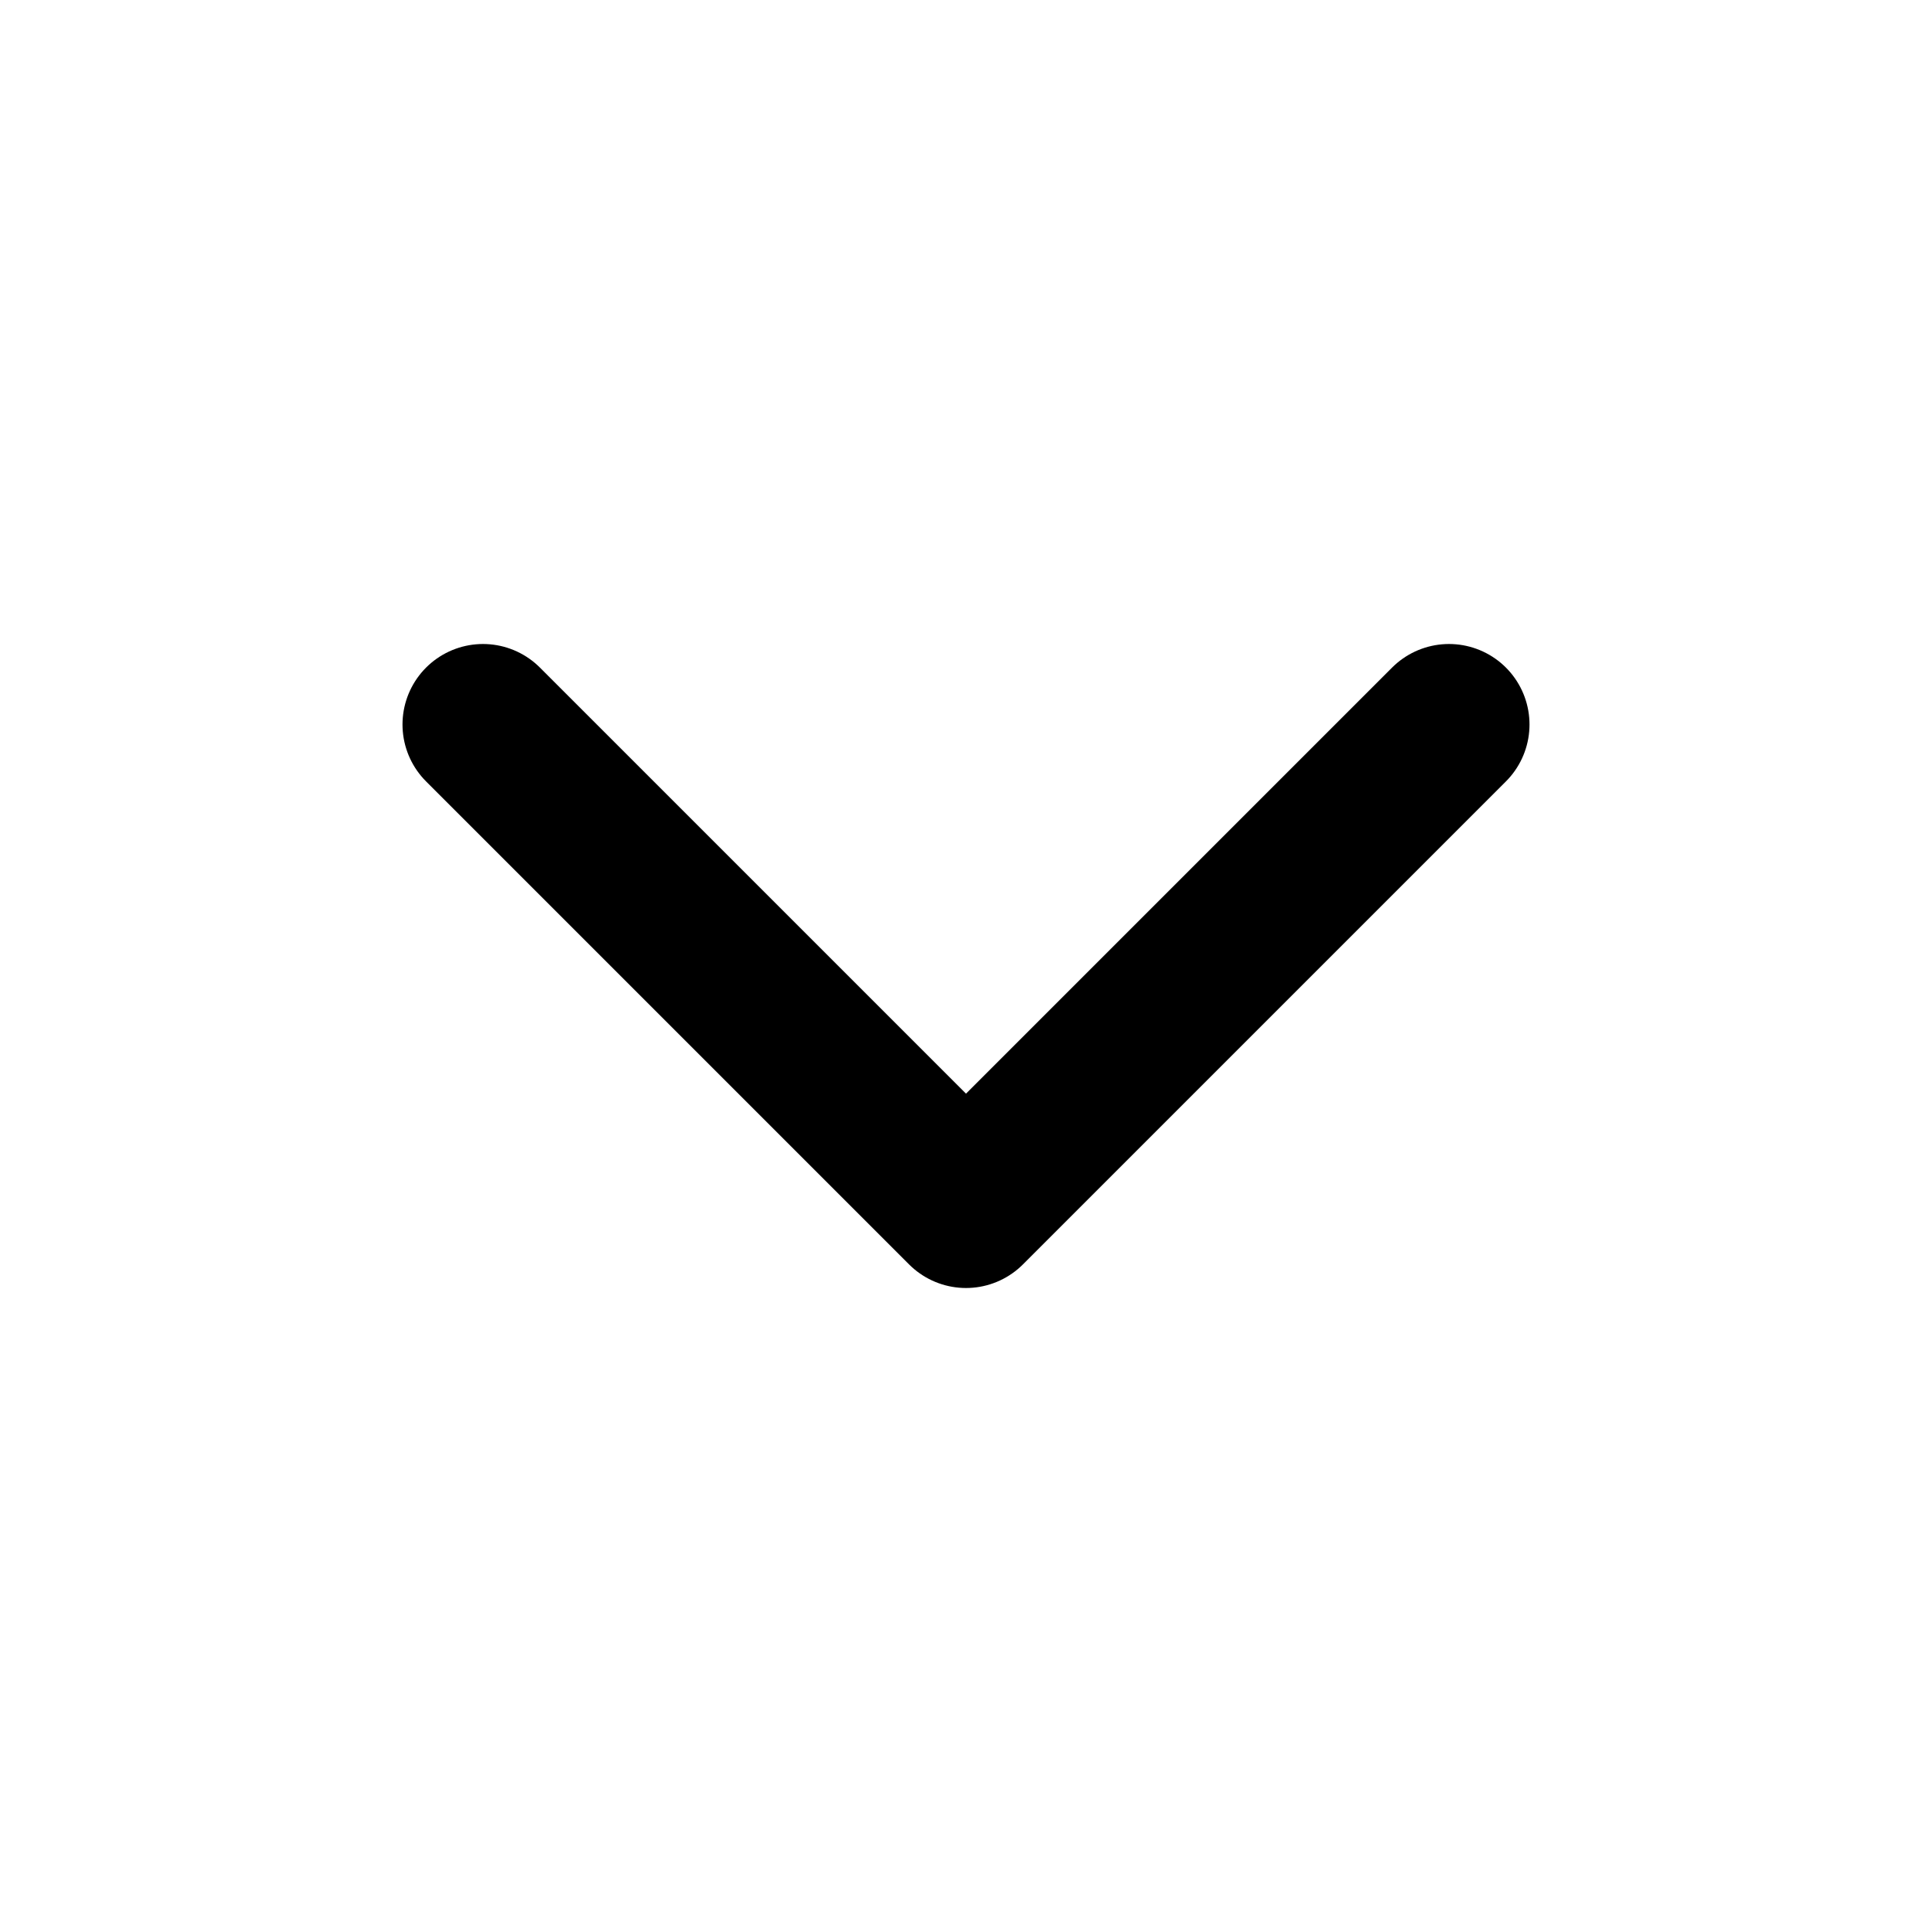
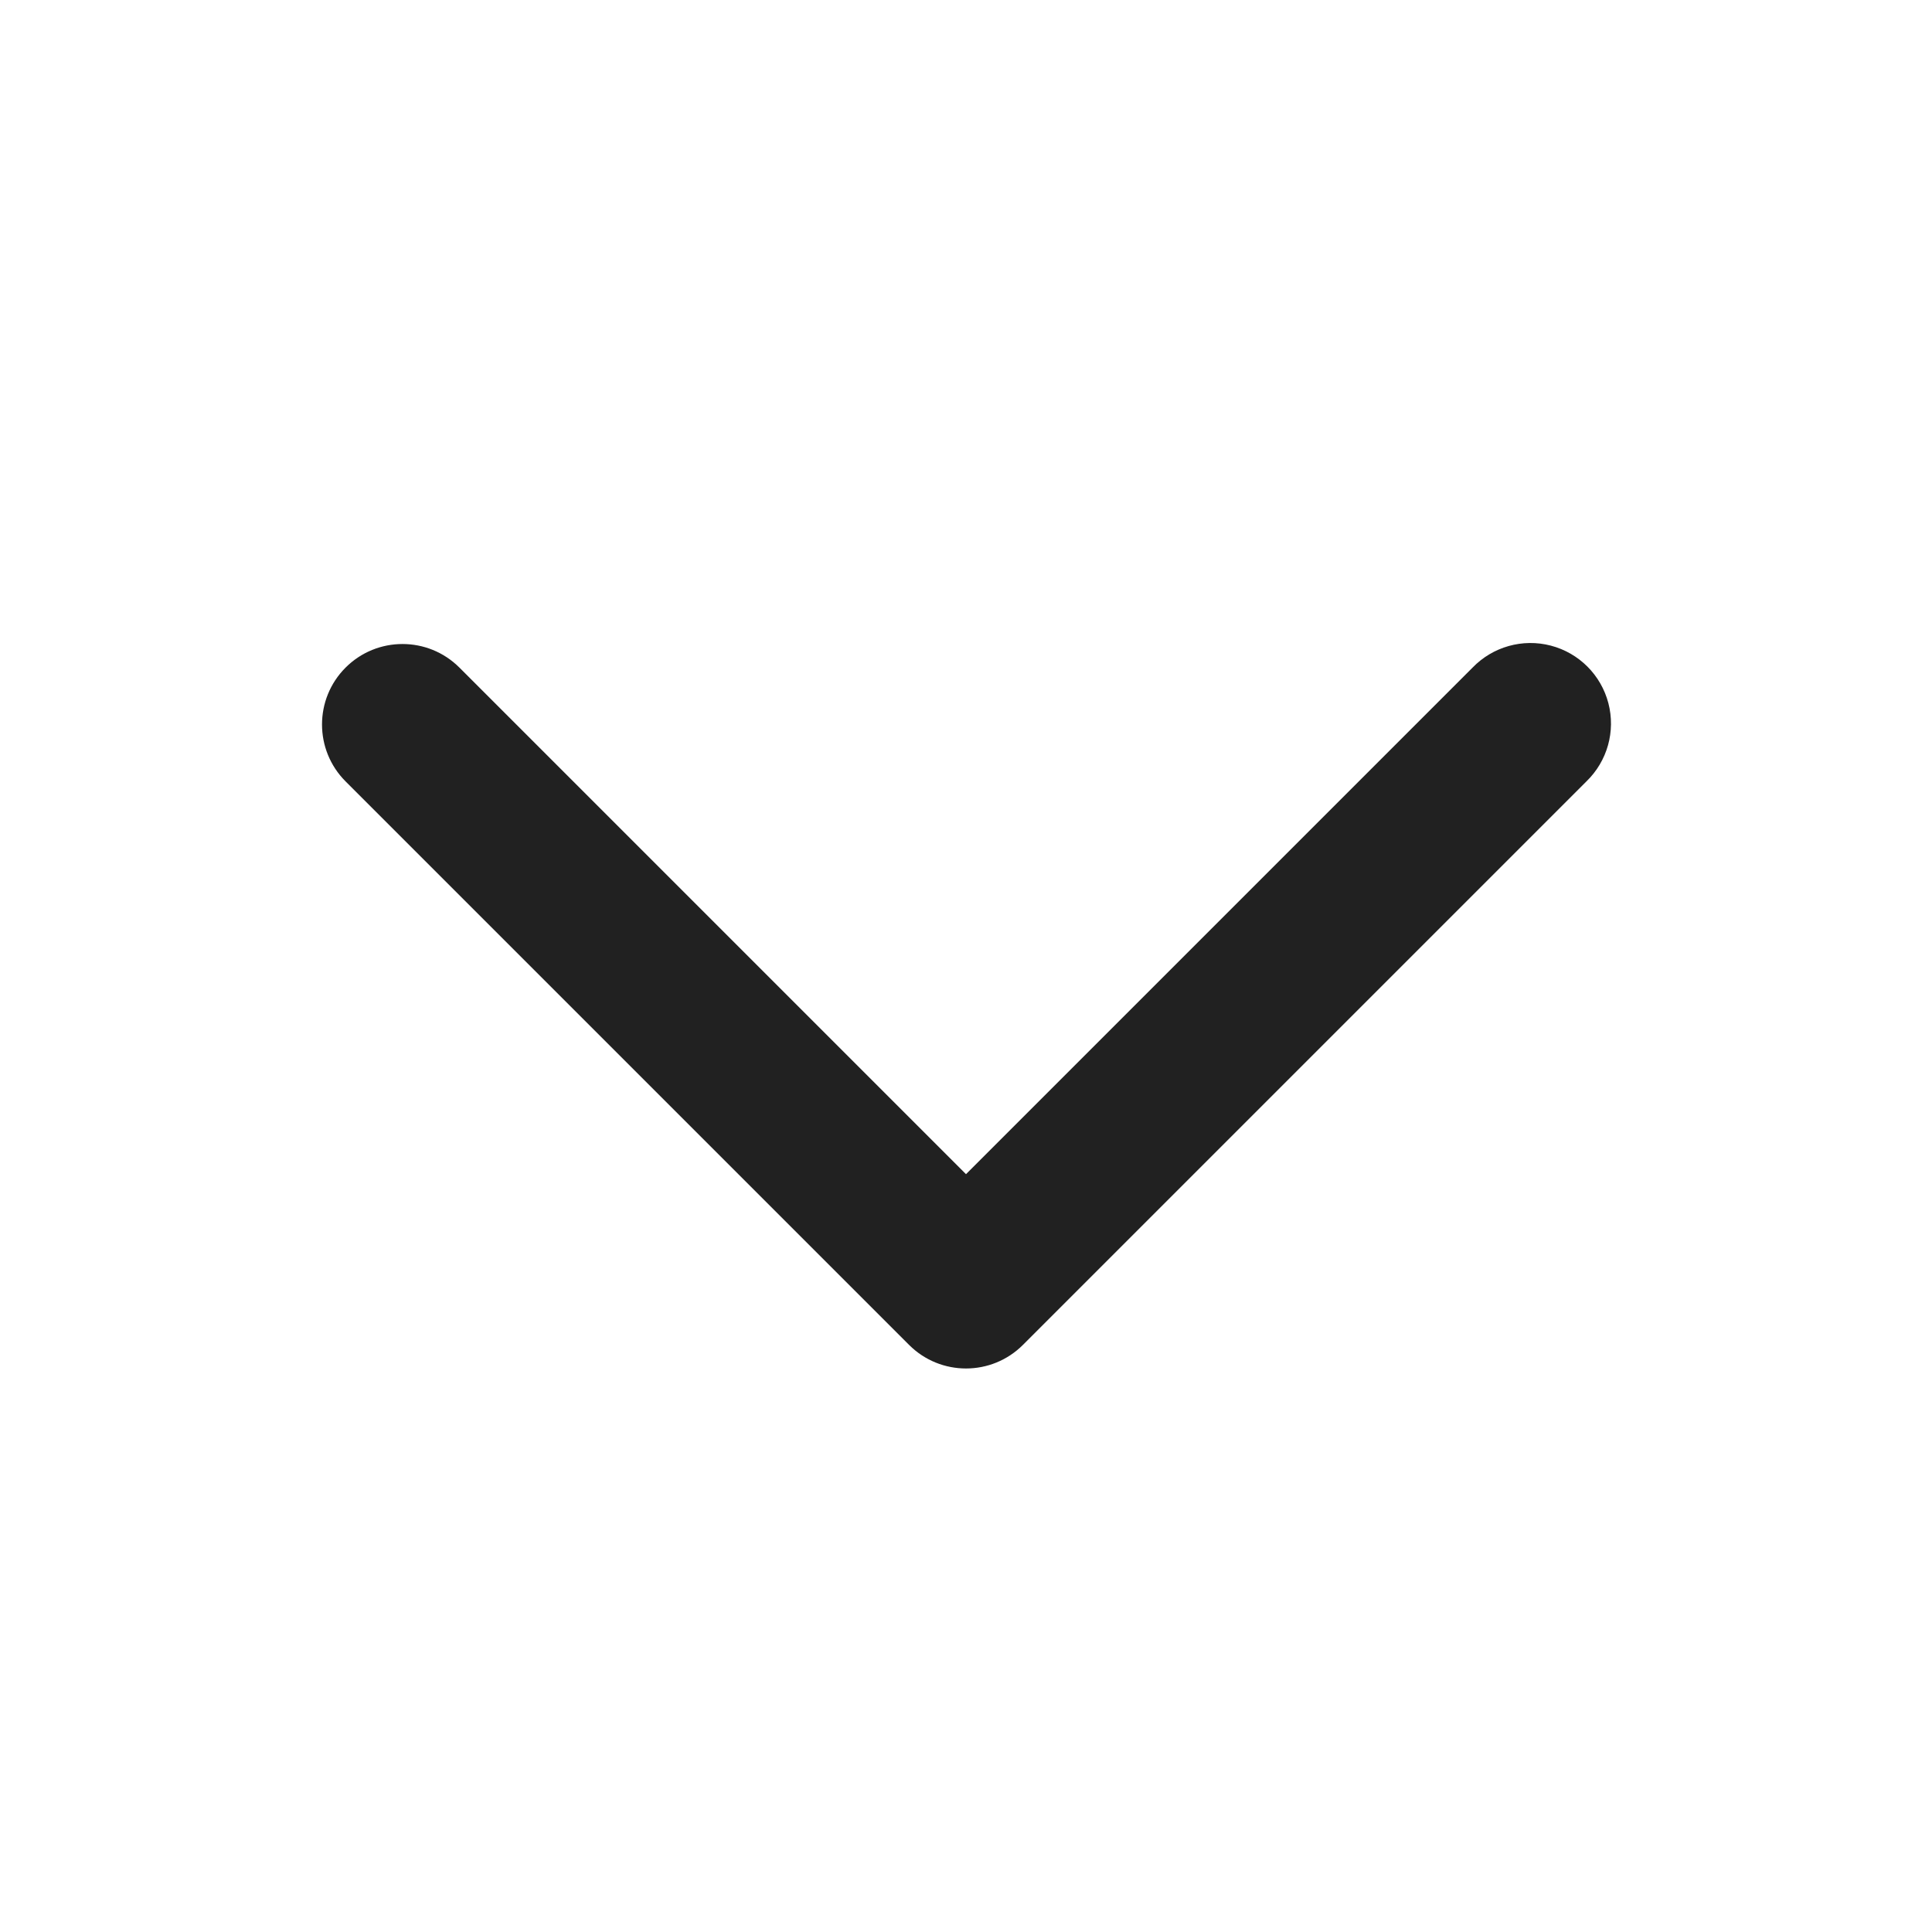
- <svg xmlns="http://www.w3.org/2000/svg" width="24" height="24" viewBox="0 0 24 24" fill="none" stroke="currentColor" stroke-width="2" stroke-linecap="round" stroke-linejoin="round" class="feather feather-chevron-down">
-   <polyline points="6 9 12 15 18 9" />
+ <svg xmlns="http://www.w3.org/2000/svg" width="24" height="24" fill="none" viewBox="0 0 24 24">
+   <path d="M4.293 8.293a1 1 0 0 1 1.414 0L12 14.586l6.293-6.293a1 1 0 1 1 1.414 1.414l-7 7a1 1 0 0 1-1.414 0l-7-7a1 1 0 0 1 0-1.414Z" fill="#212121" />
</svg>
